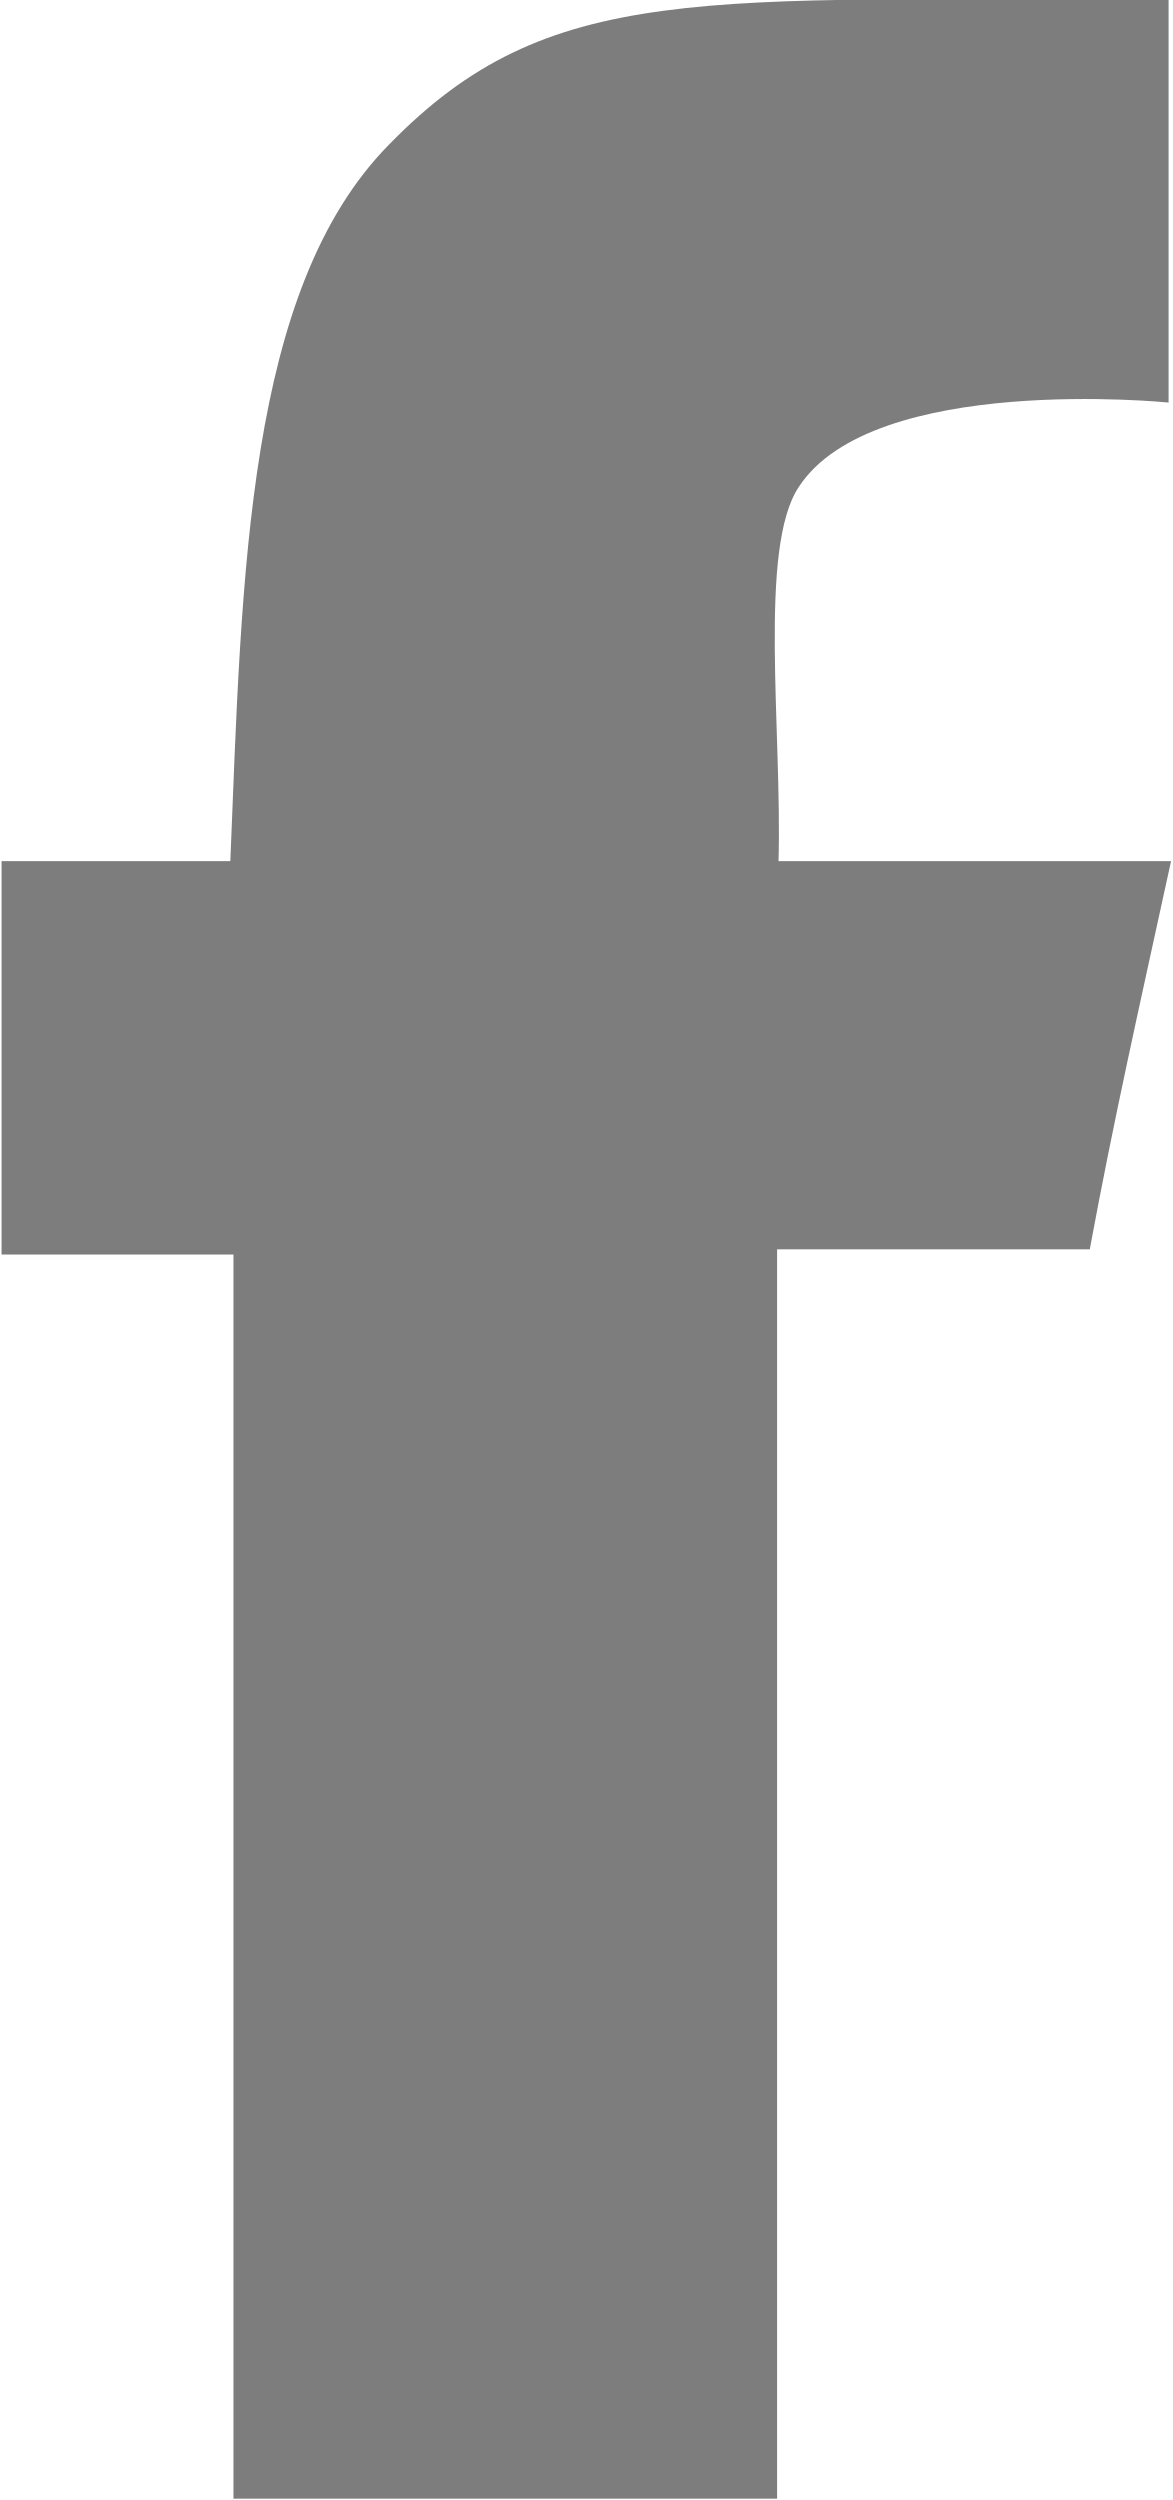
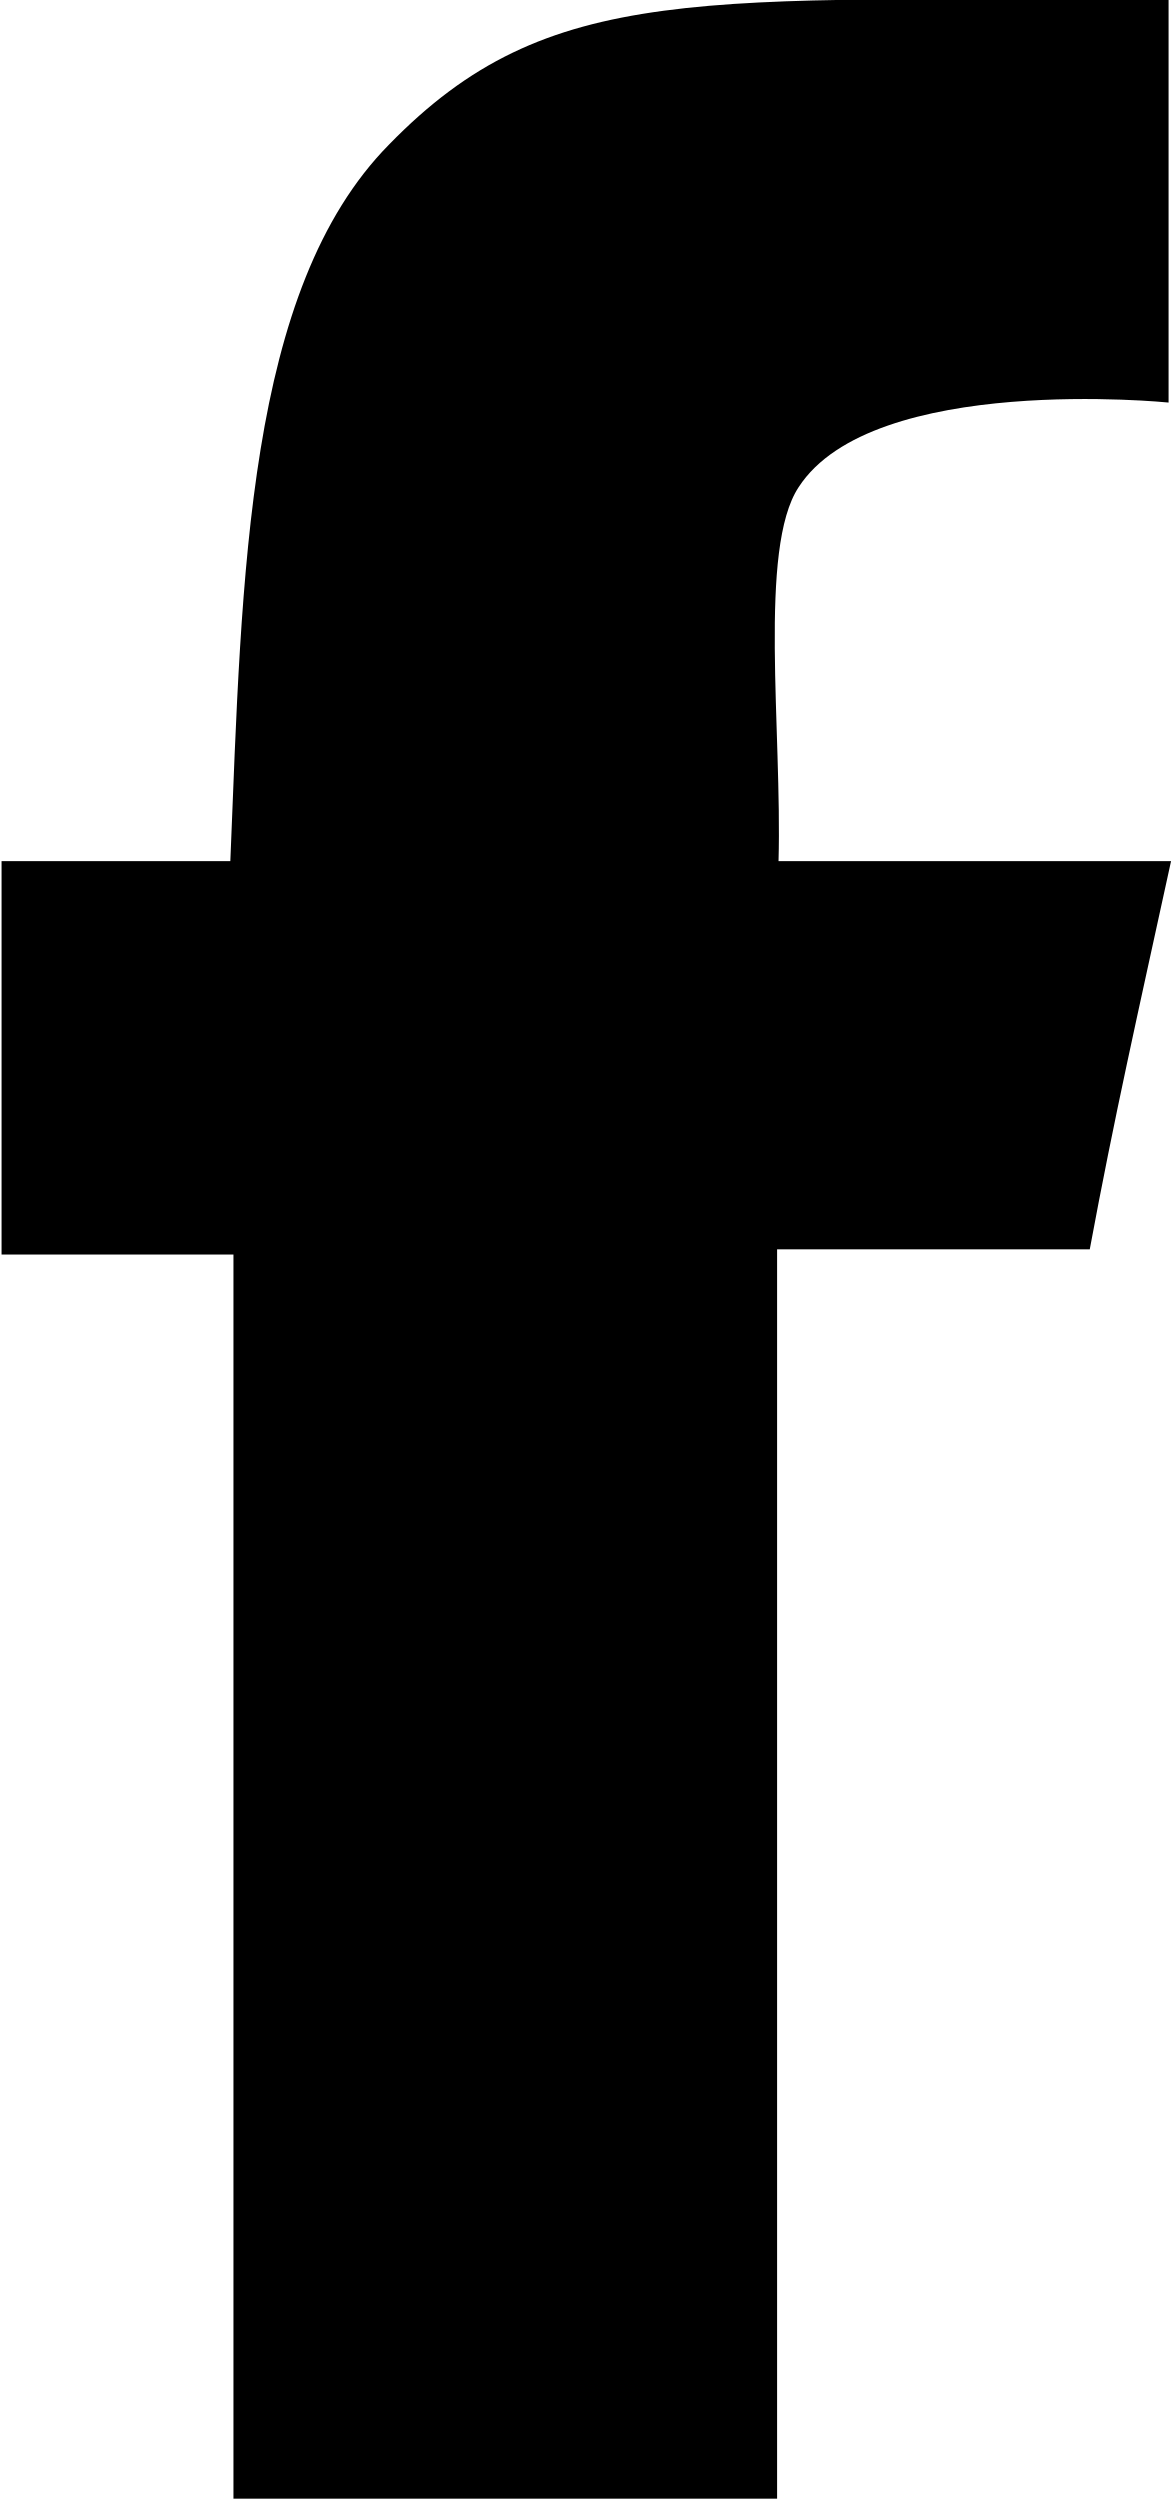
<svg xmlns="http://www.w3.org/2000/svg" width="9" height="19.19" viewBox="0 0 9 19.19">
-   <defs>
-     <style>
-       .cls-1 {
-         fill: #7d7d7d;
-         fill-rule: evenodd;
-       }
-     </style>
-   </defs>
-   <path id="Facebook_copy" data-name="Facebook copy" class="cls-1" d="M940.158,2179.47v3.09s-2.271-.23-2.84.65c-0.31.47-.126,1.87-0.154,2.87h3.013c-0.255,1.17-.437,1.97-0.624,2.98h-2.4v9.59h-4.173c0-2.96,0-6.41,0-9.55H931.2v-3.02h1.756c0.09-2.21.124-4.39,1.218-5.5C935.4,2179.32,936.575,2179.47,940.158,2179.47Z" transform="translate(-931.188 -2179.47)" />
+   <path data-name="Facebook copy" class="cls-1" d="M8.97 0v3.09s-2.271-.23-2.84.65c-.31.47-.126 1.87-.154 2.87h3.013c-.255 1.17-.437 1.97-.624 2.98h-2.4v9.59H1.792V9.63H.012V6.61h1.756c.09-2.21.124-4.39 1.218-5.5C4.212-.15 5.387 0 8.97 0z" />
</svg>
